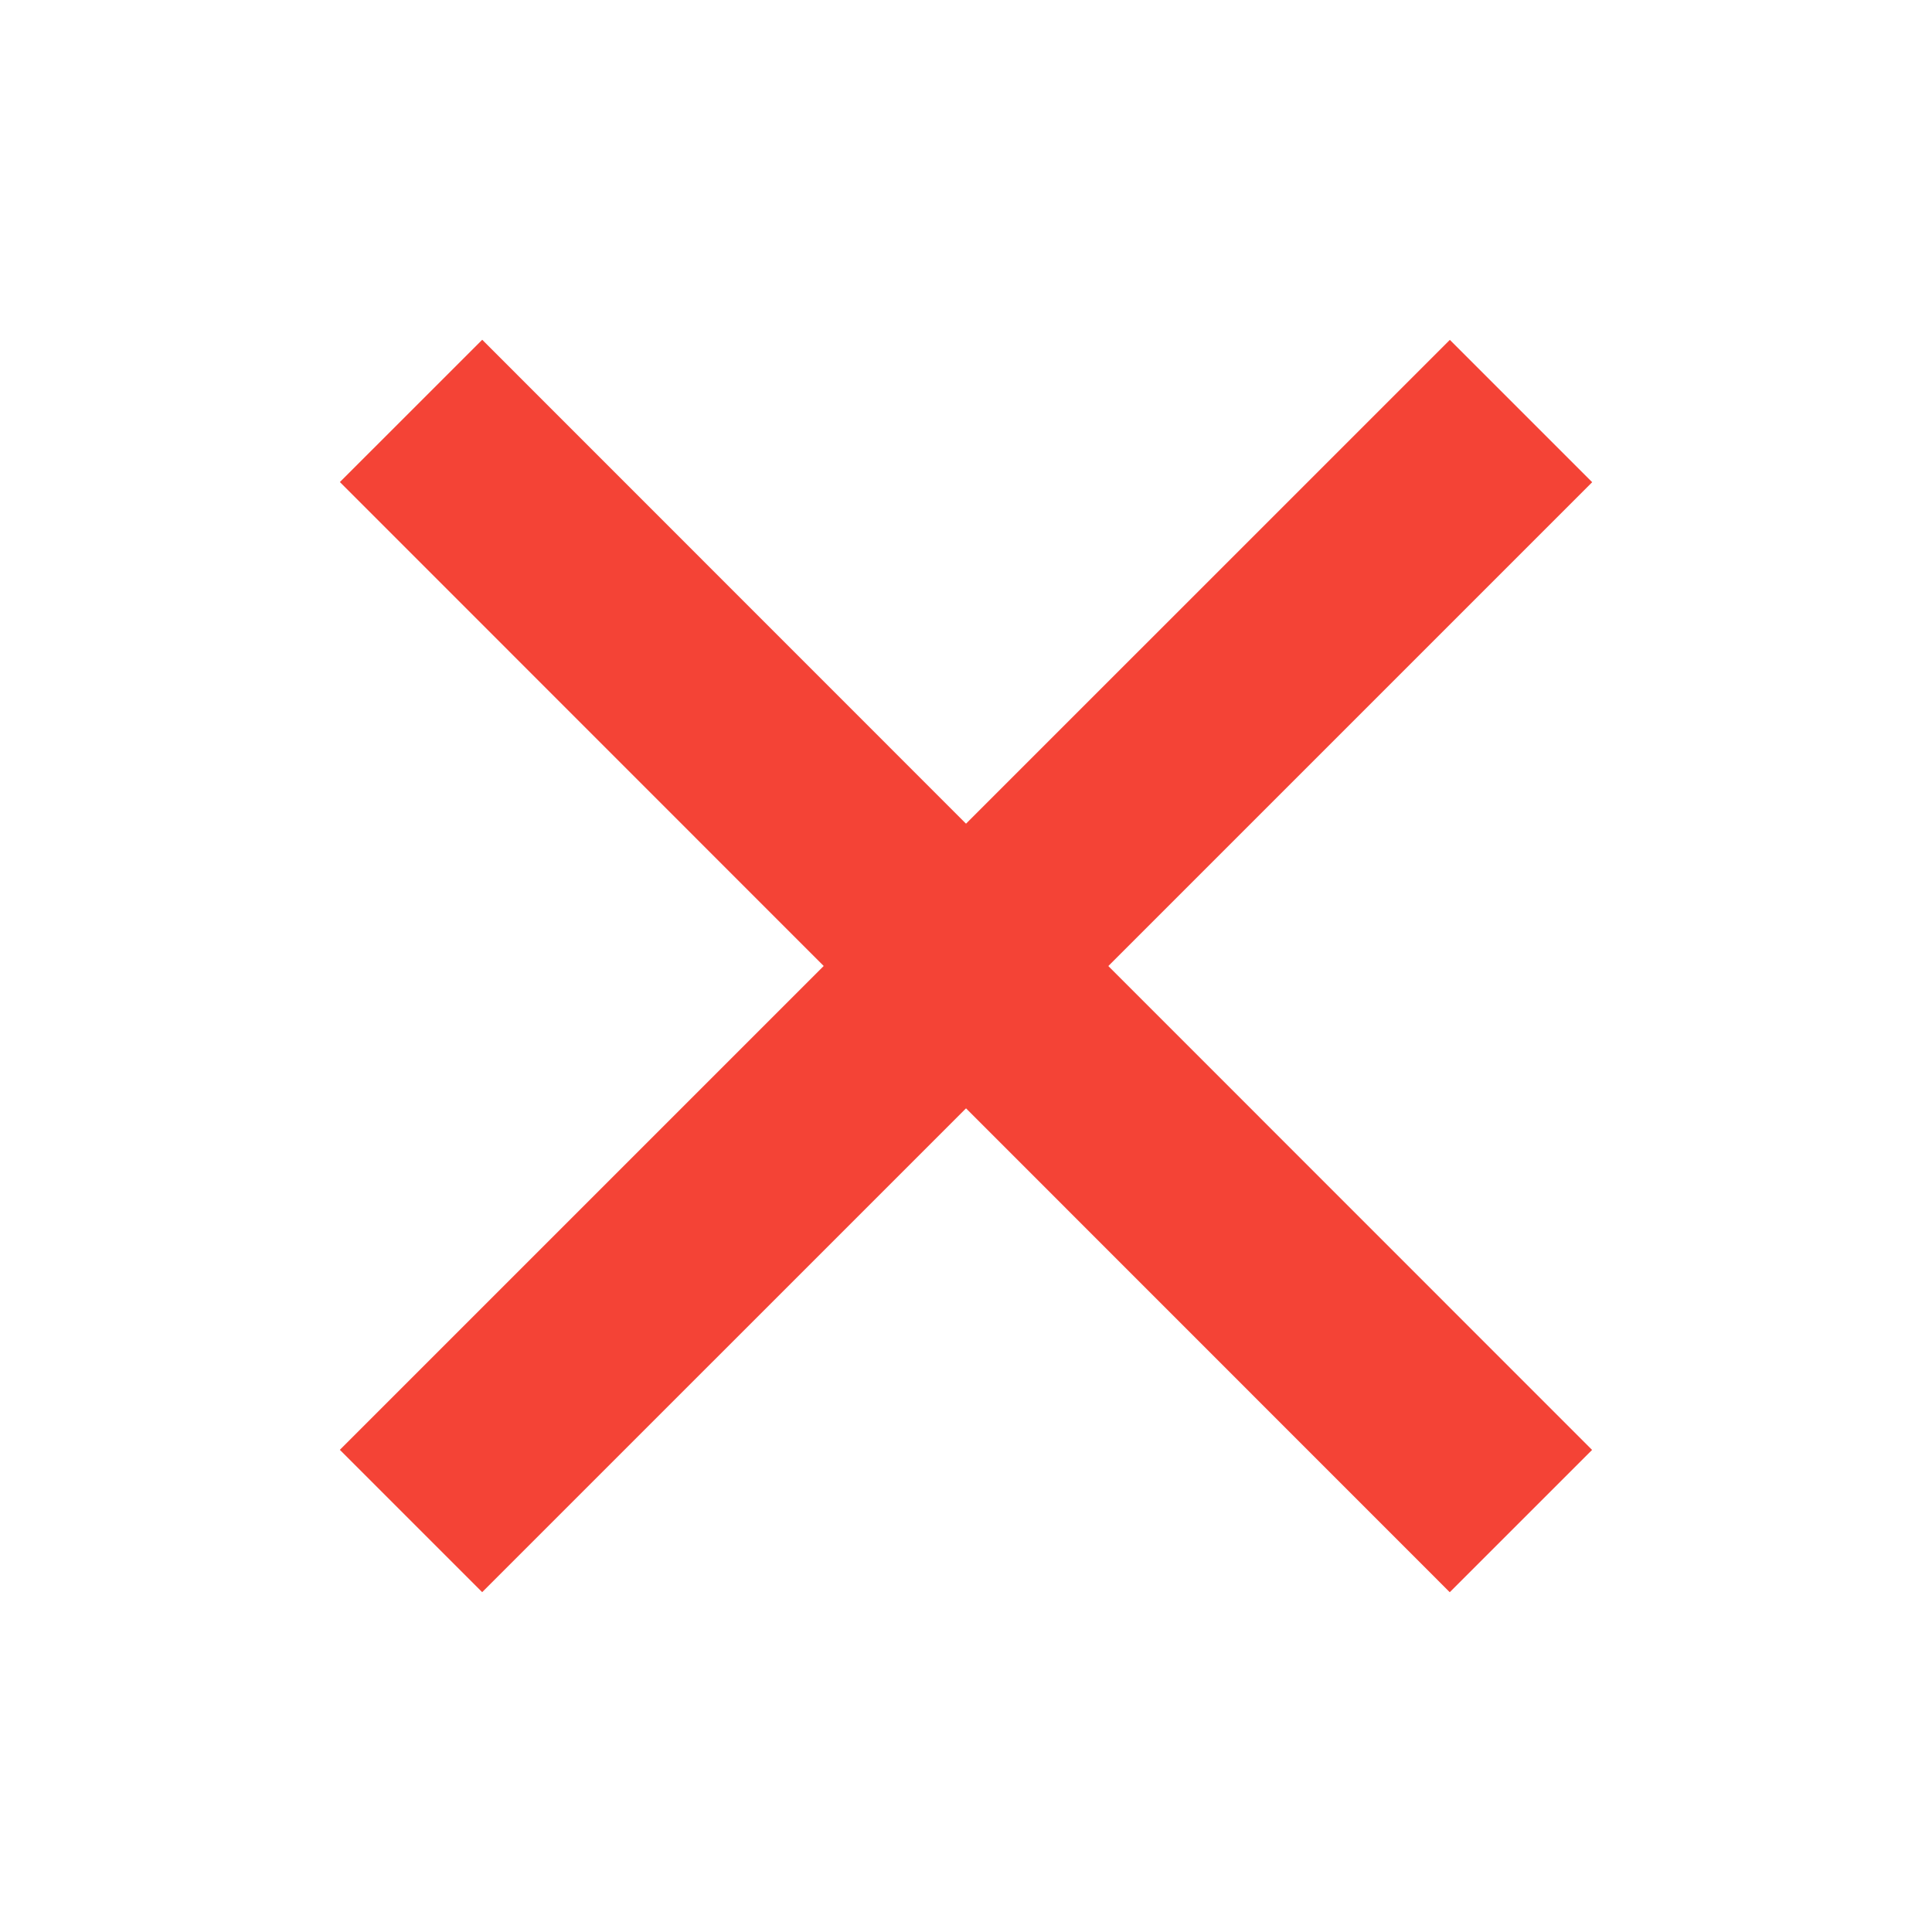
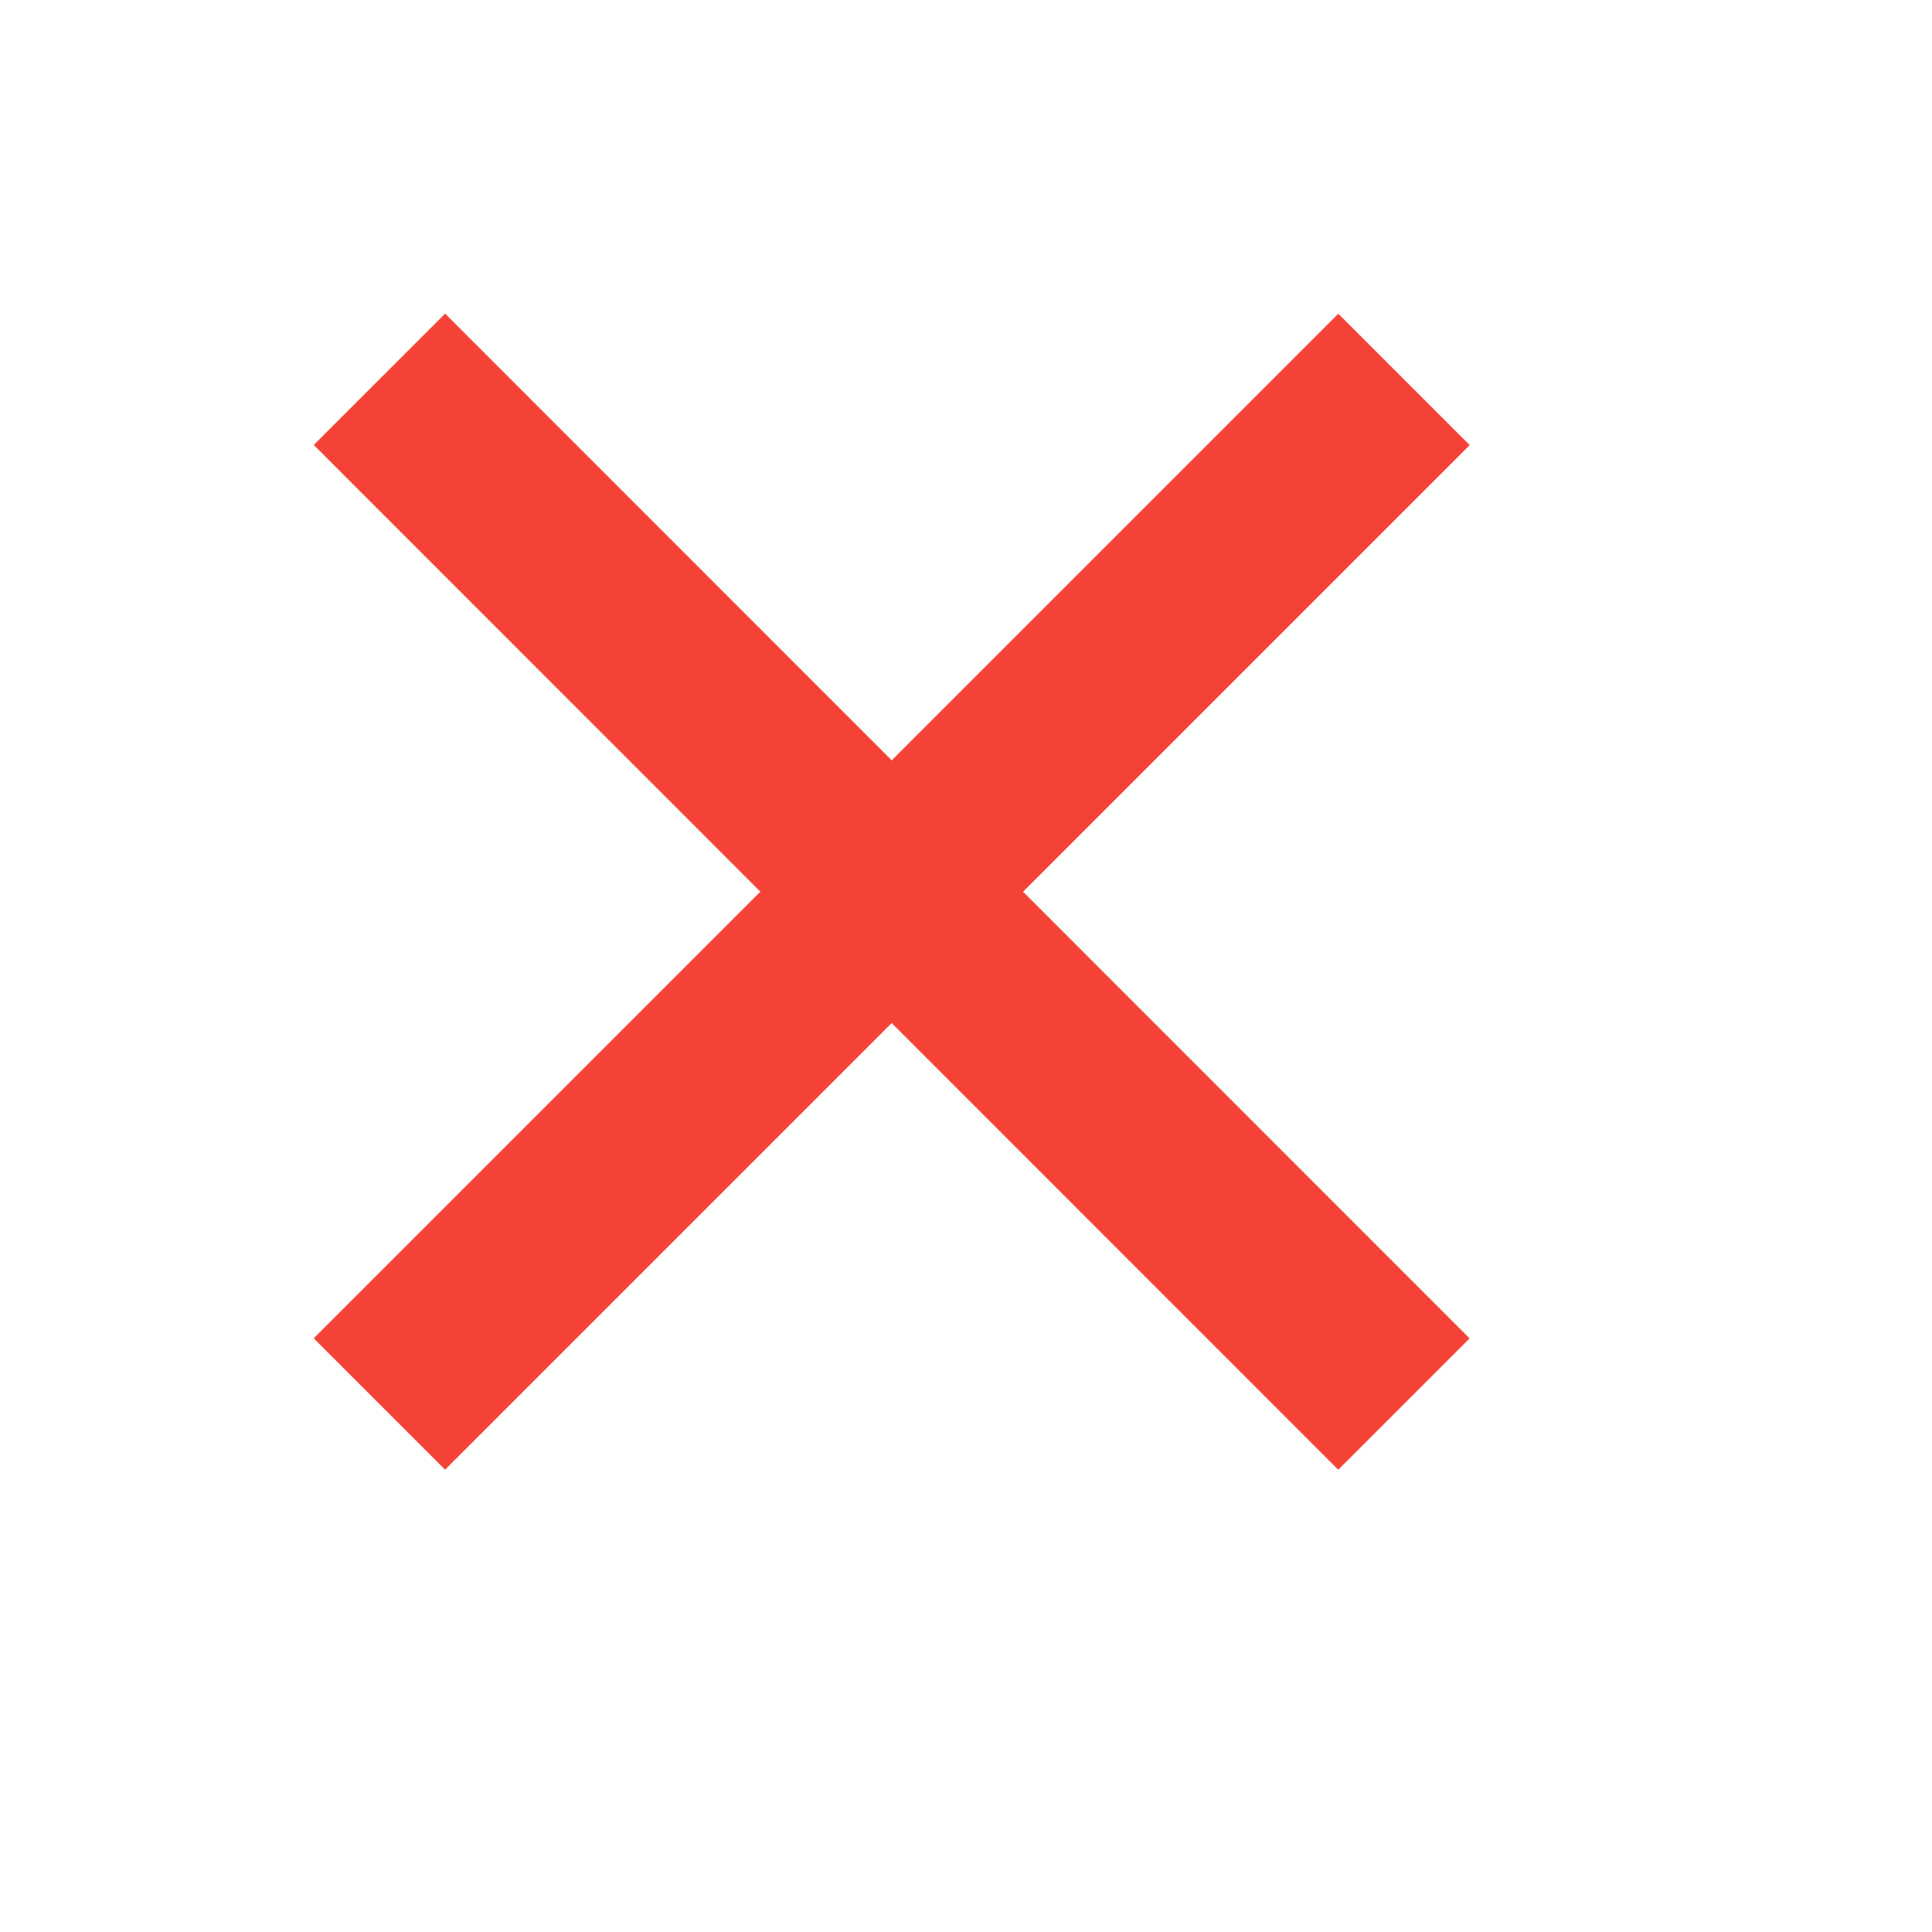
- <svg xmlns="http://www.w3.org/2000/svg" viewBox="0 0 48 48" width="16px" height="16px">
+ <svg xmlns="http://www.w3.org/2000/svg" viewBox="0 0 52 52" width="24px" height="24px">
  <path fill="#F44336" d="M21.5 4.5H26.501V43.5H21.5z" transform="rotate(45.001 24 24)" />
  <path fill="#F44336" d="M21.5 4.5H26.5V43.501H21.5z" transform="rotate(135.008 24 24)" />
</svg>
